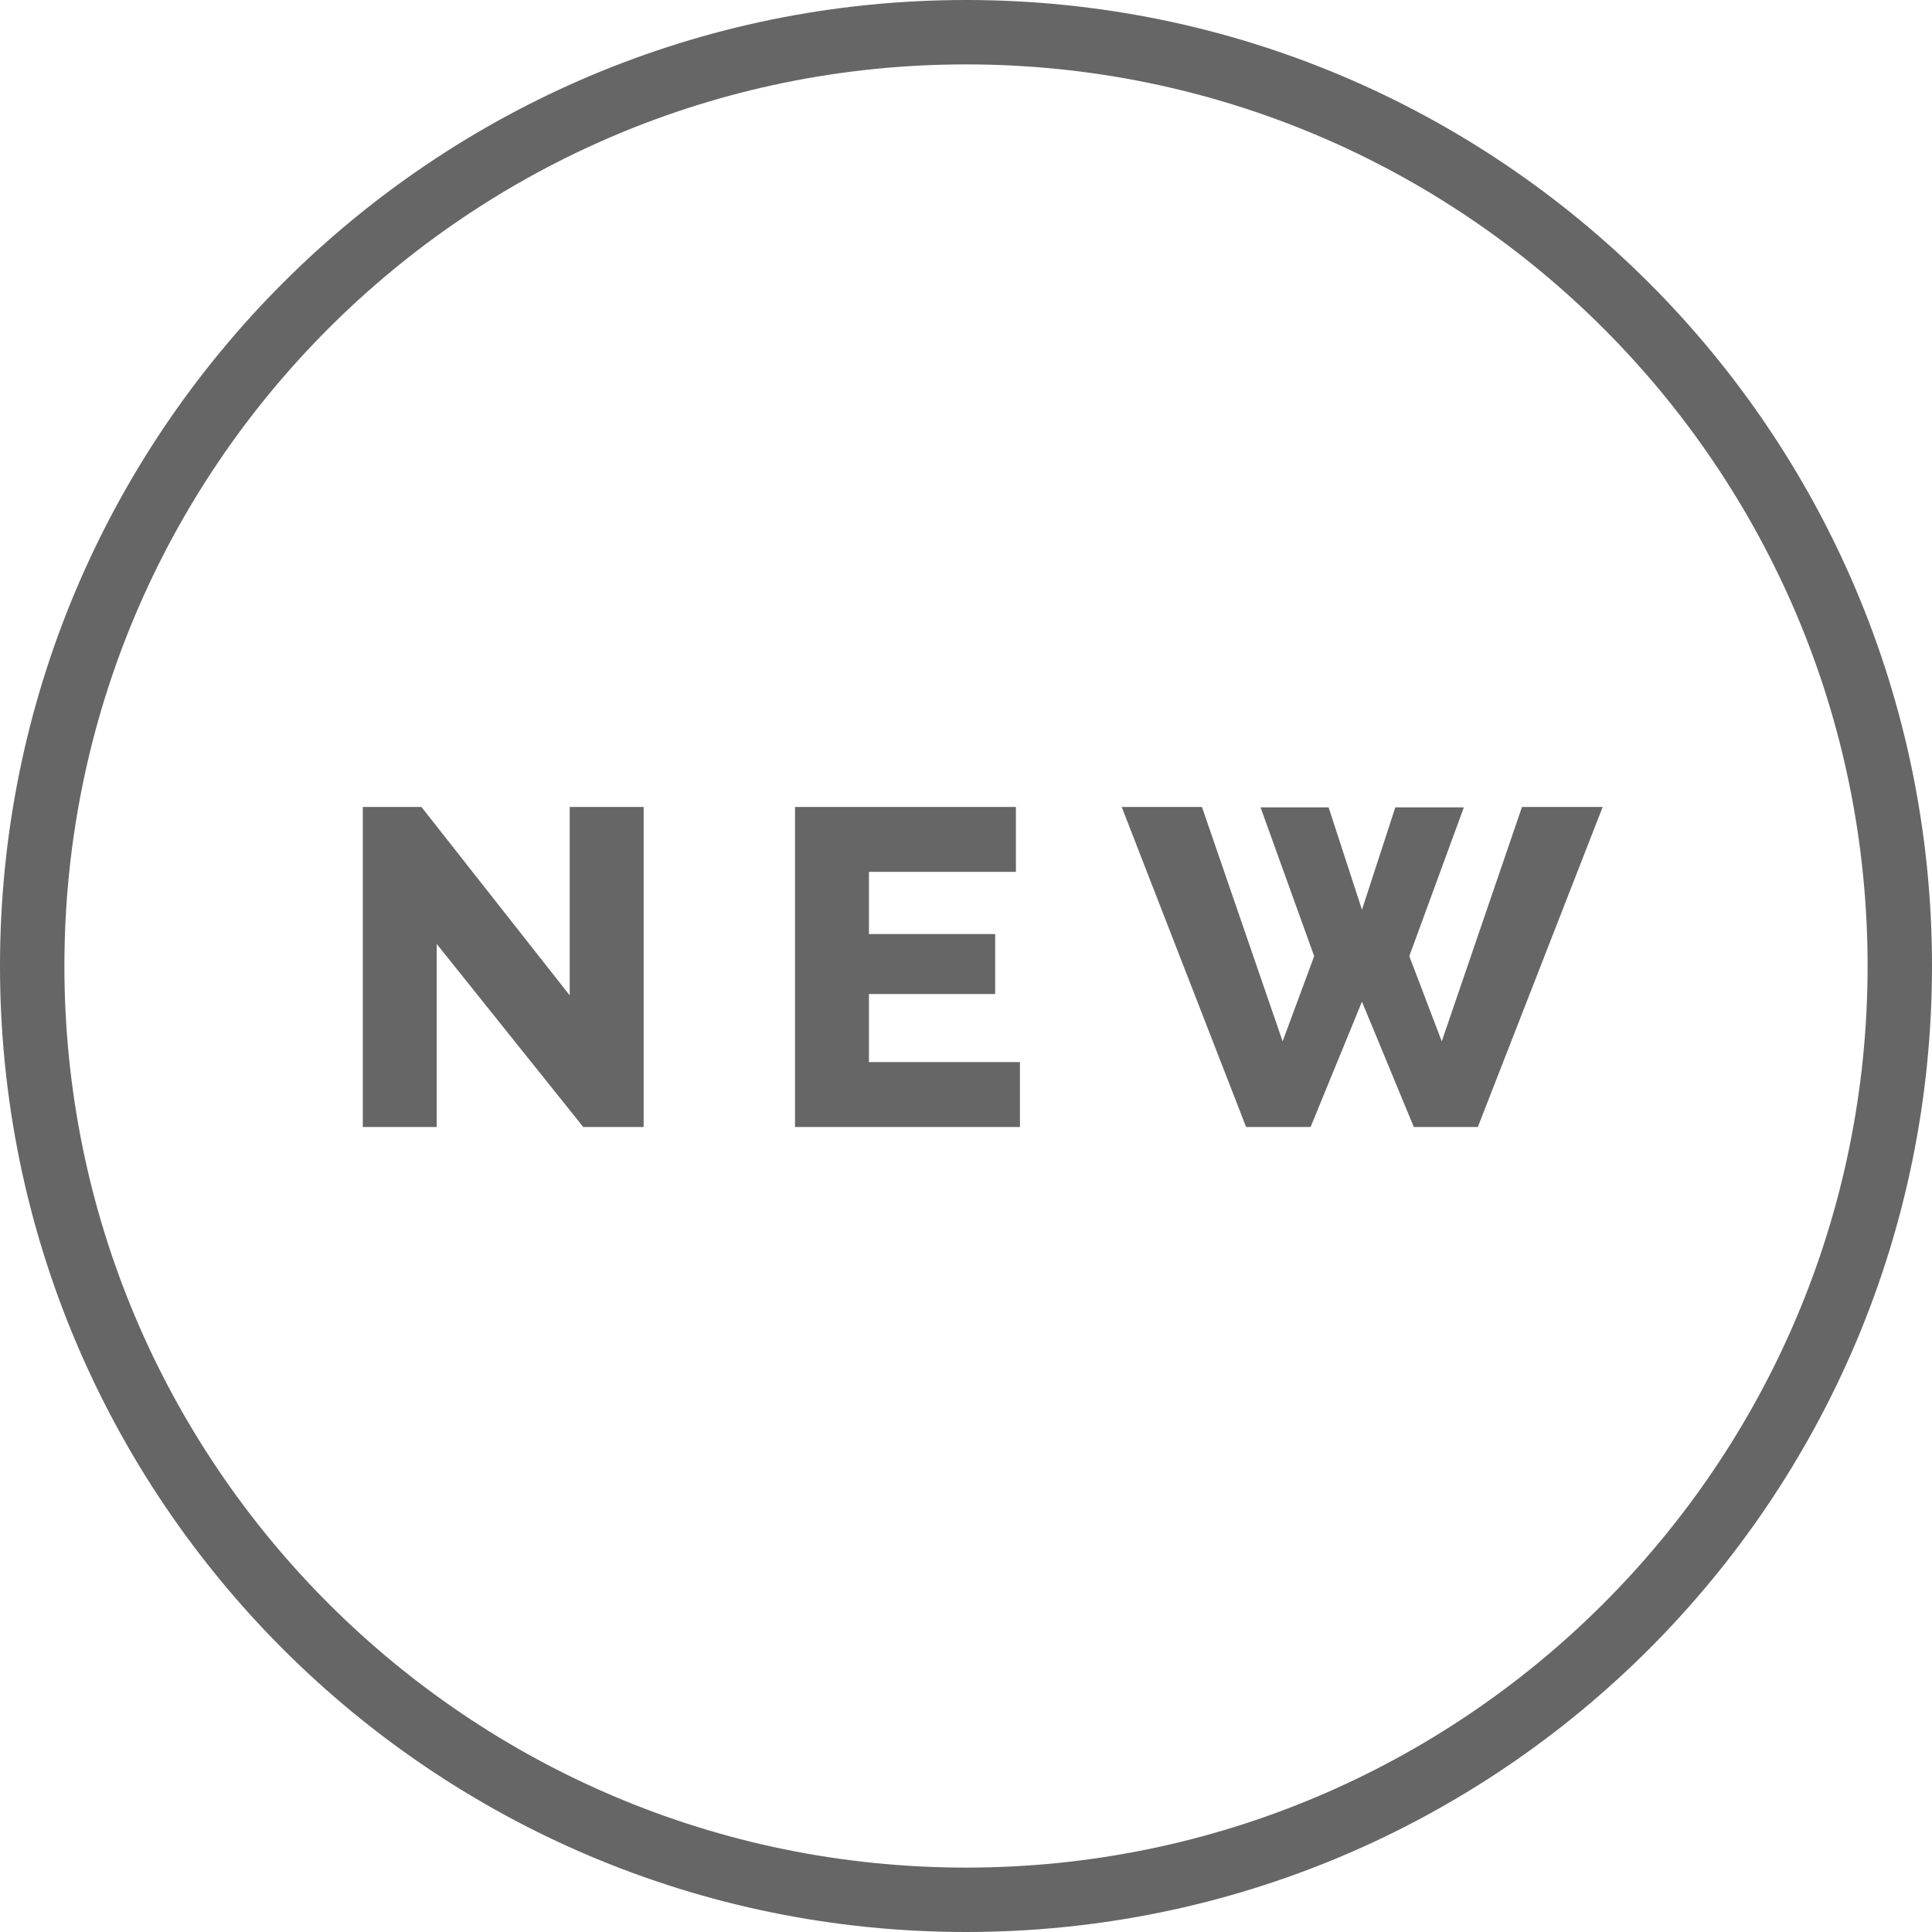
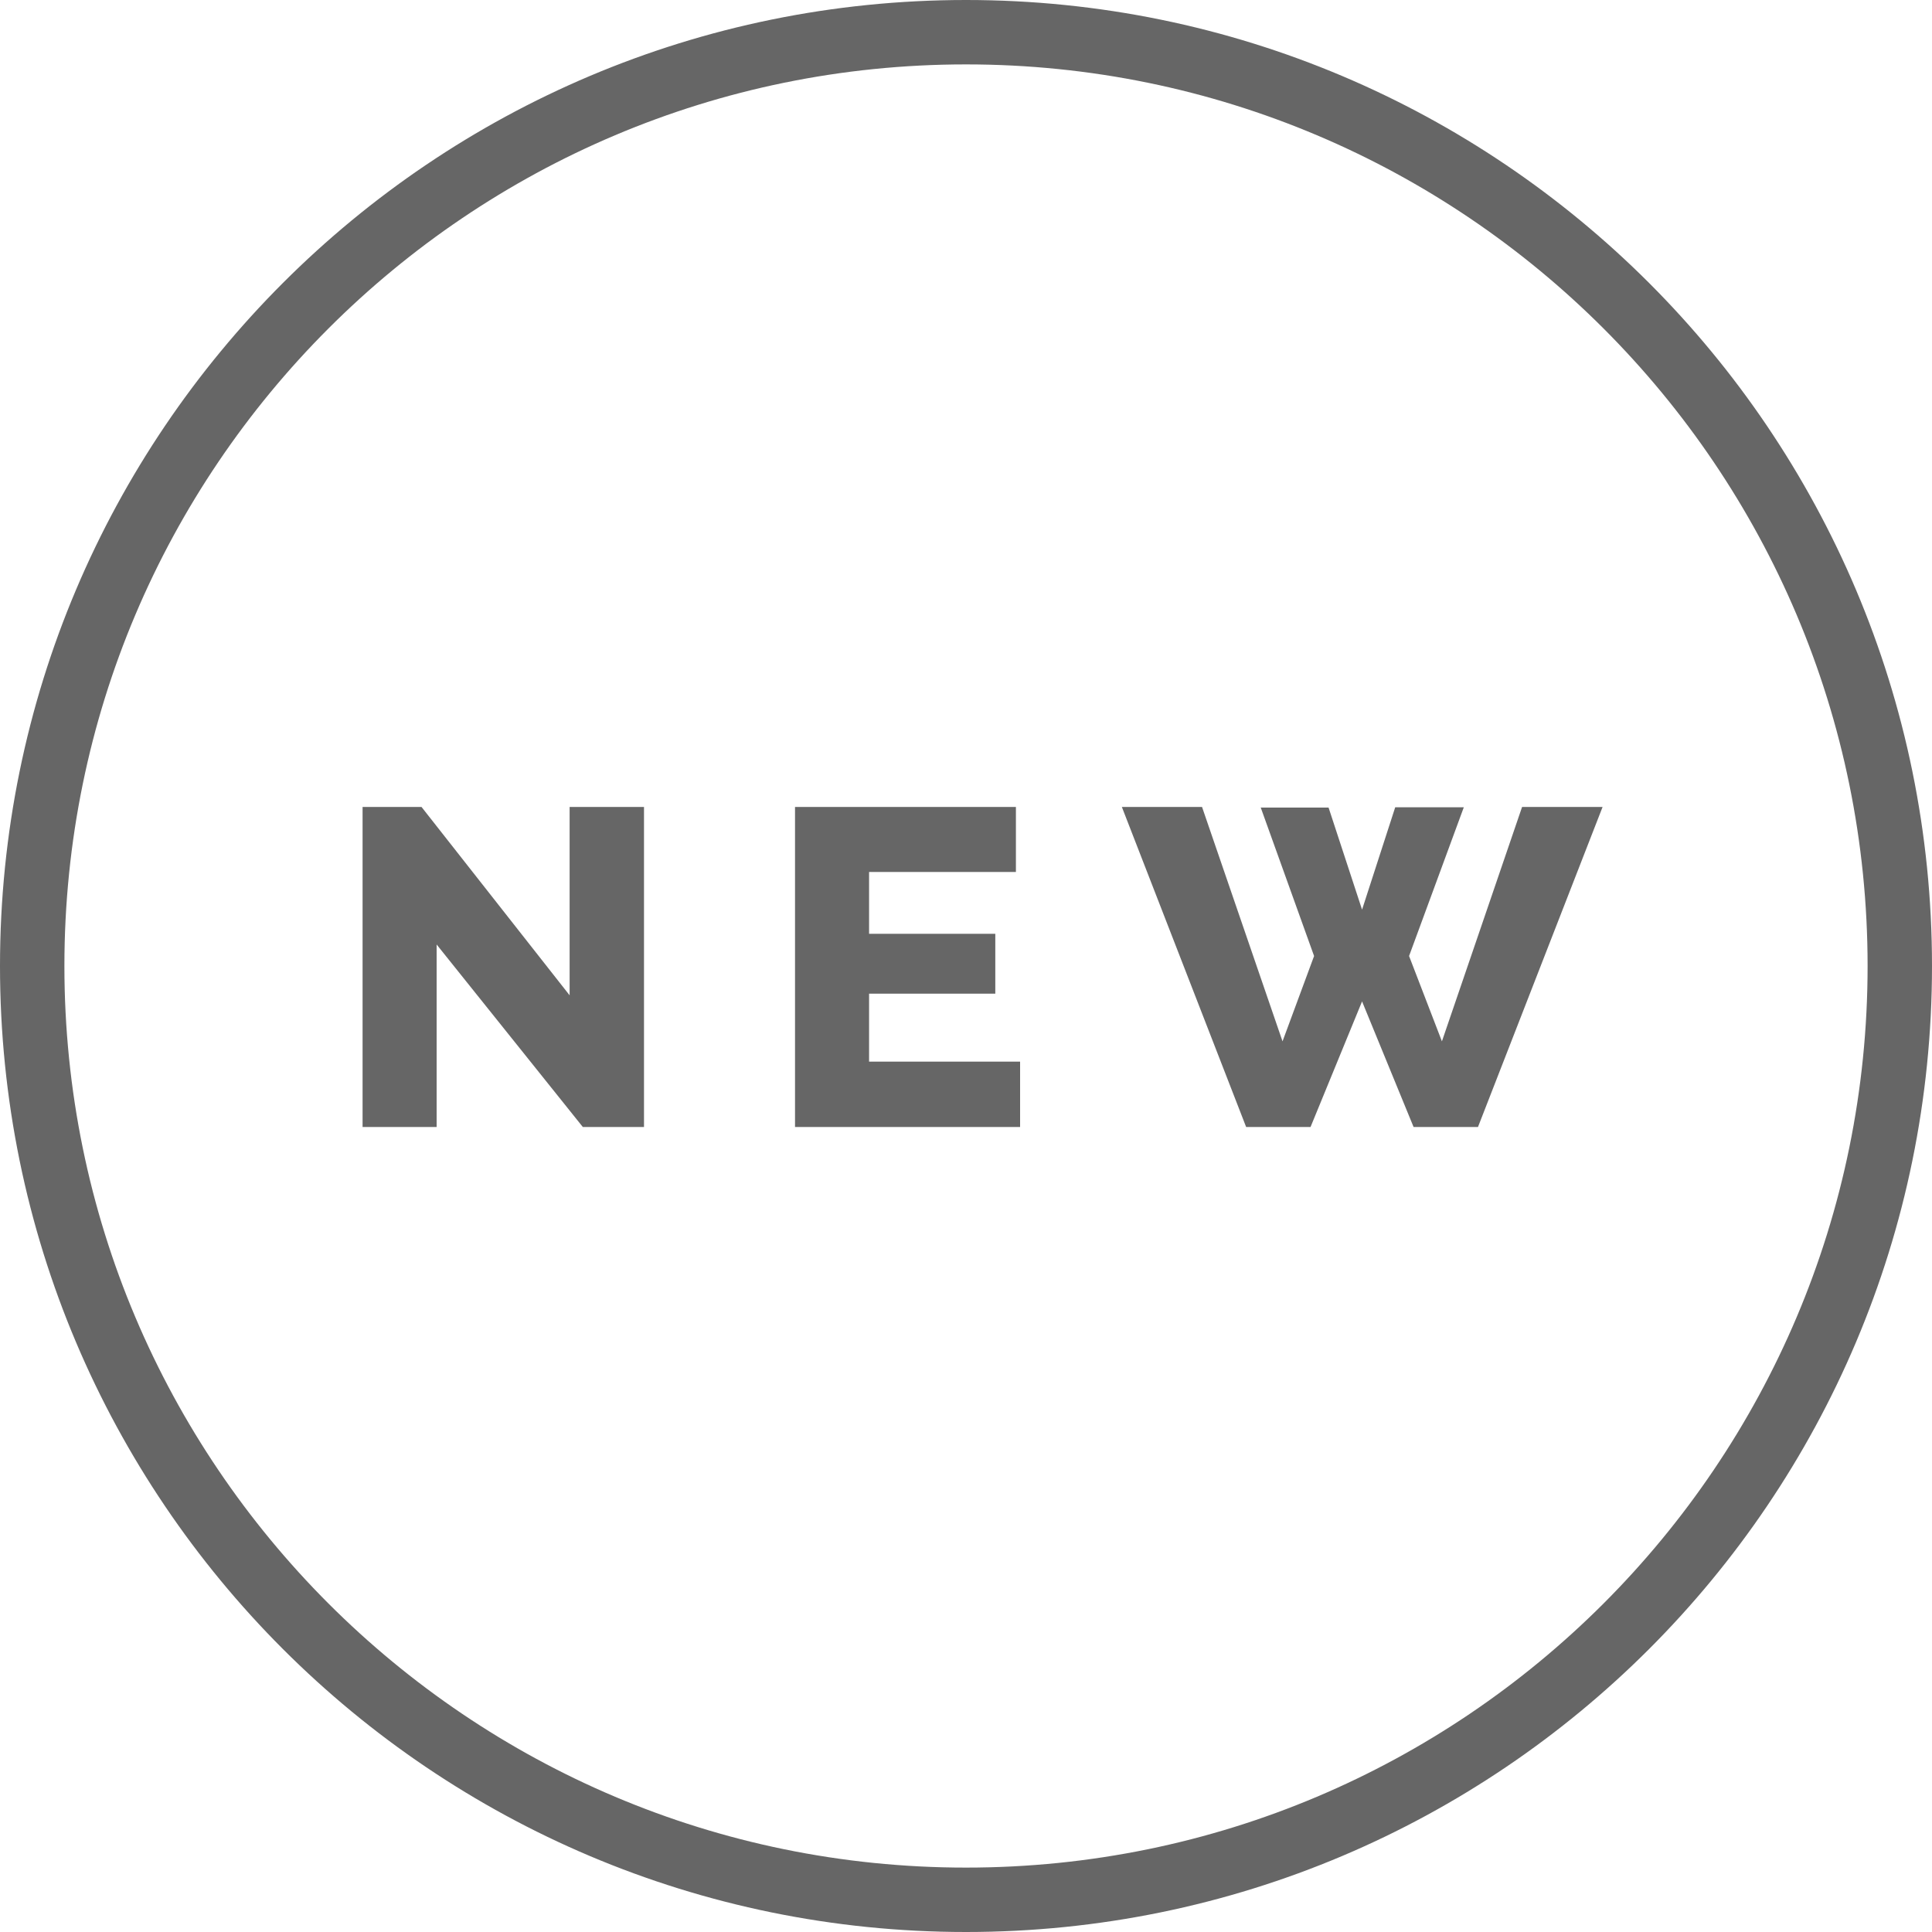
- <svg xmlns="http://www.w3.org/2000/svg" width="60" height="60" viewBox="0 0 60 60" fill="none">
-   <circle cx="30" cy="30" r="29" stroke="black" stroke-opacity="0.6" stroke-width="2" />
-   <path d="M13.563 29.316V35H11.267V25.06H13.087L17.693 30.912V25.06H19.989V35H18.113L13.563 29.316ZM31.676 32.984V35H24.69V25.06H31.55V27.076H26.986V29.008H30.906V30.87H26.986V32.984H31.676ZM39.147 25.074H41.261L42.297 28.252L43.333 25.074H45.461L43.767 29.694L44.775 32.34L47.267 25.06H49.773L45.895 35H43.907L42.297 31.108L40.701 35H38.699L34.835 25.06H37.327L39.833 32.34L40.813 29.694L39.147 25.074Z" fill="black" fill-opacity="0.6" />
+ <svg xmlns="http://www.w3.org/2000/svg" width="60" height="60" fill="none">
+   <circle cx="30" cy="30" r="29" stroke="#000" stroke-opacity=".6" stroke-width="2" />
+   <path d="M13.56 29.32V35h-2.3v-9.94h1.83l4.6 5.85v-5.85H20V35H18.1l-4.55-5.68Zm18.12 3.66V35h-6.99v-9.94h6.86v2.02h-4.56V29h3.92v1.86h-3.92v2.11h4.69Zm7.47-7.9h2.11l1.04 3.17 1.03-3.18h2.13l-1.7 4.62 1.02 2.65 2.49-7.28h2.5L45.9 35h-2l-1.6-3.9-1.6 3.9h-2l-3.86-9.94h2.49l2.5 7.28.98-2.65-1.66-4.62Z" fill="#000" fill-opacity=".6" />
</svg>
